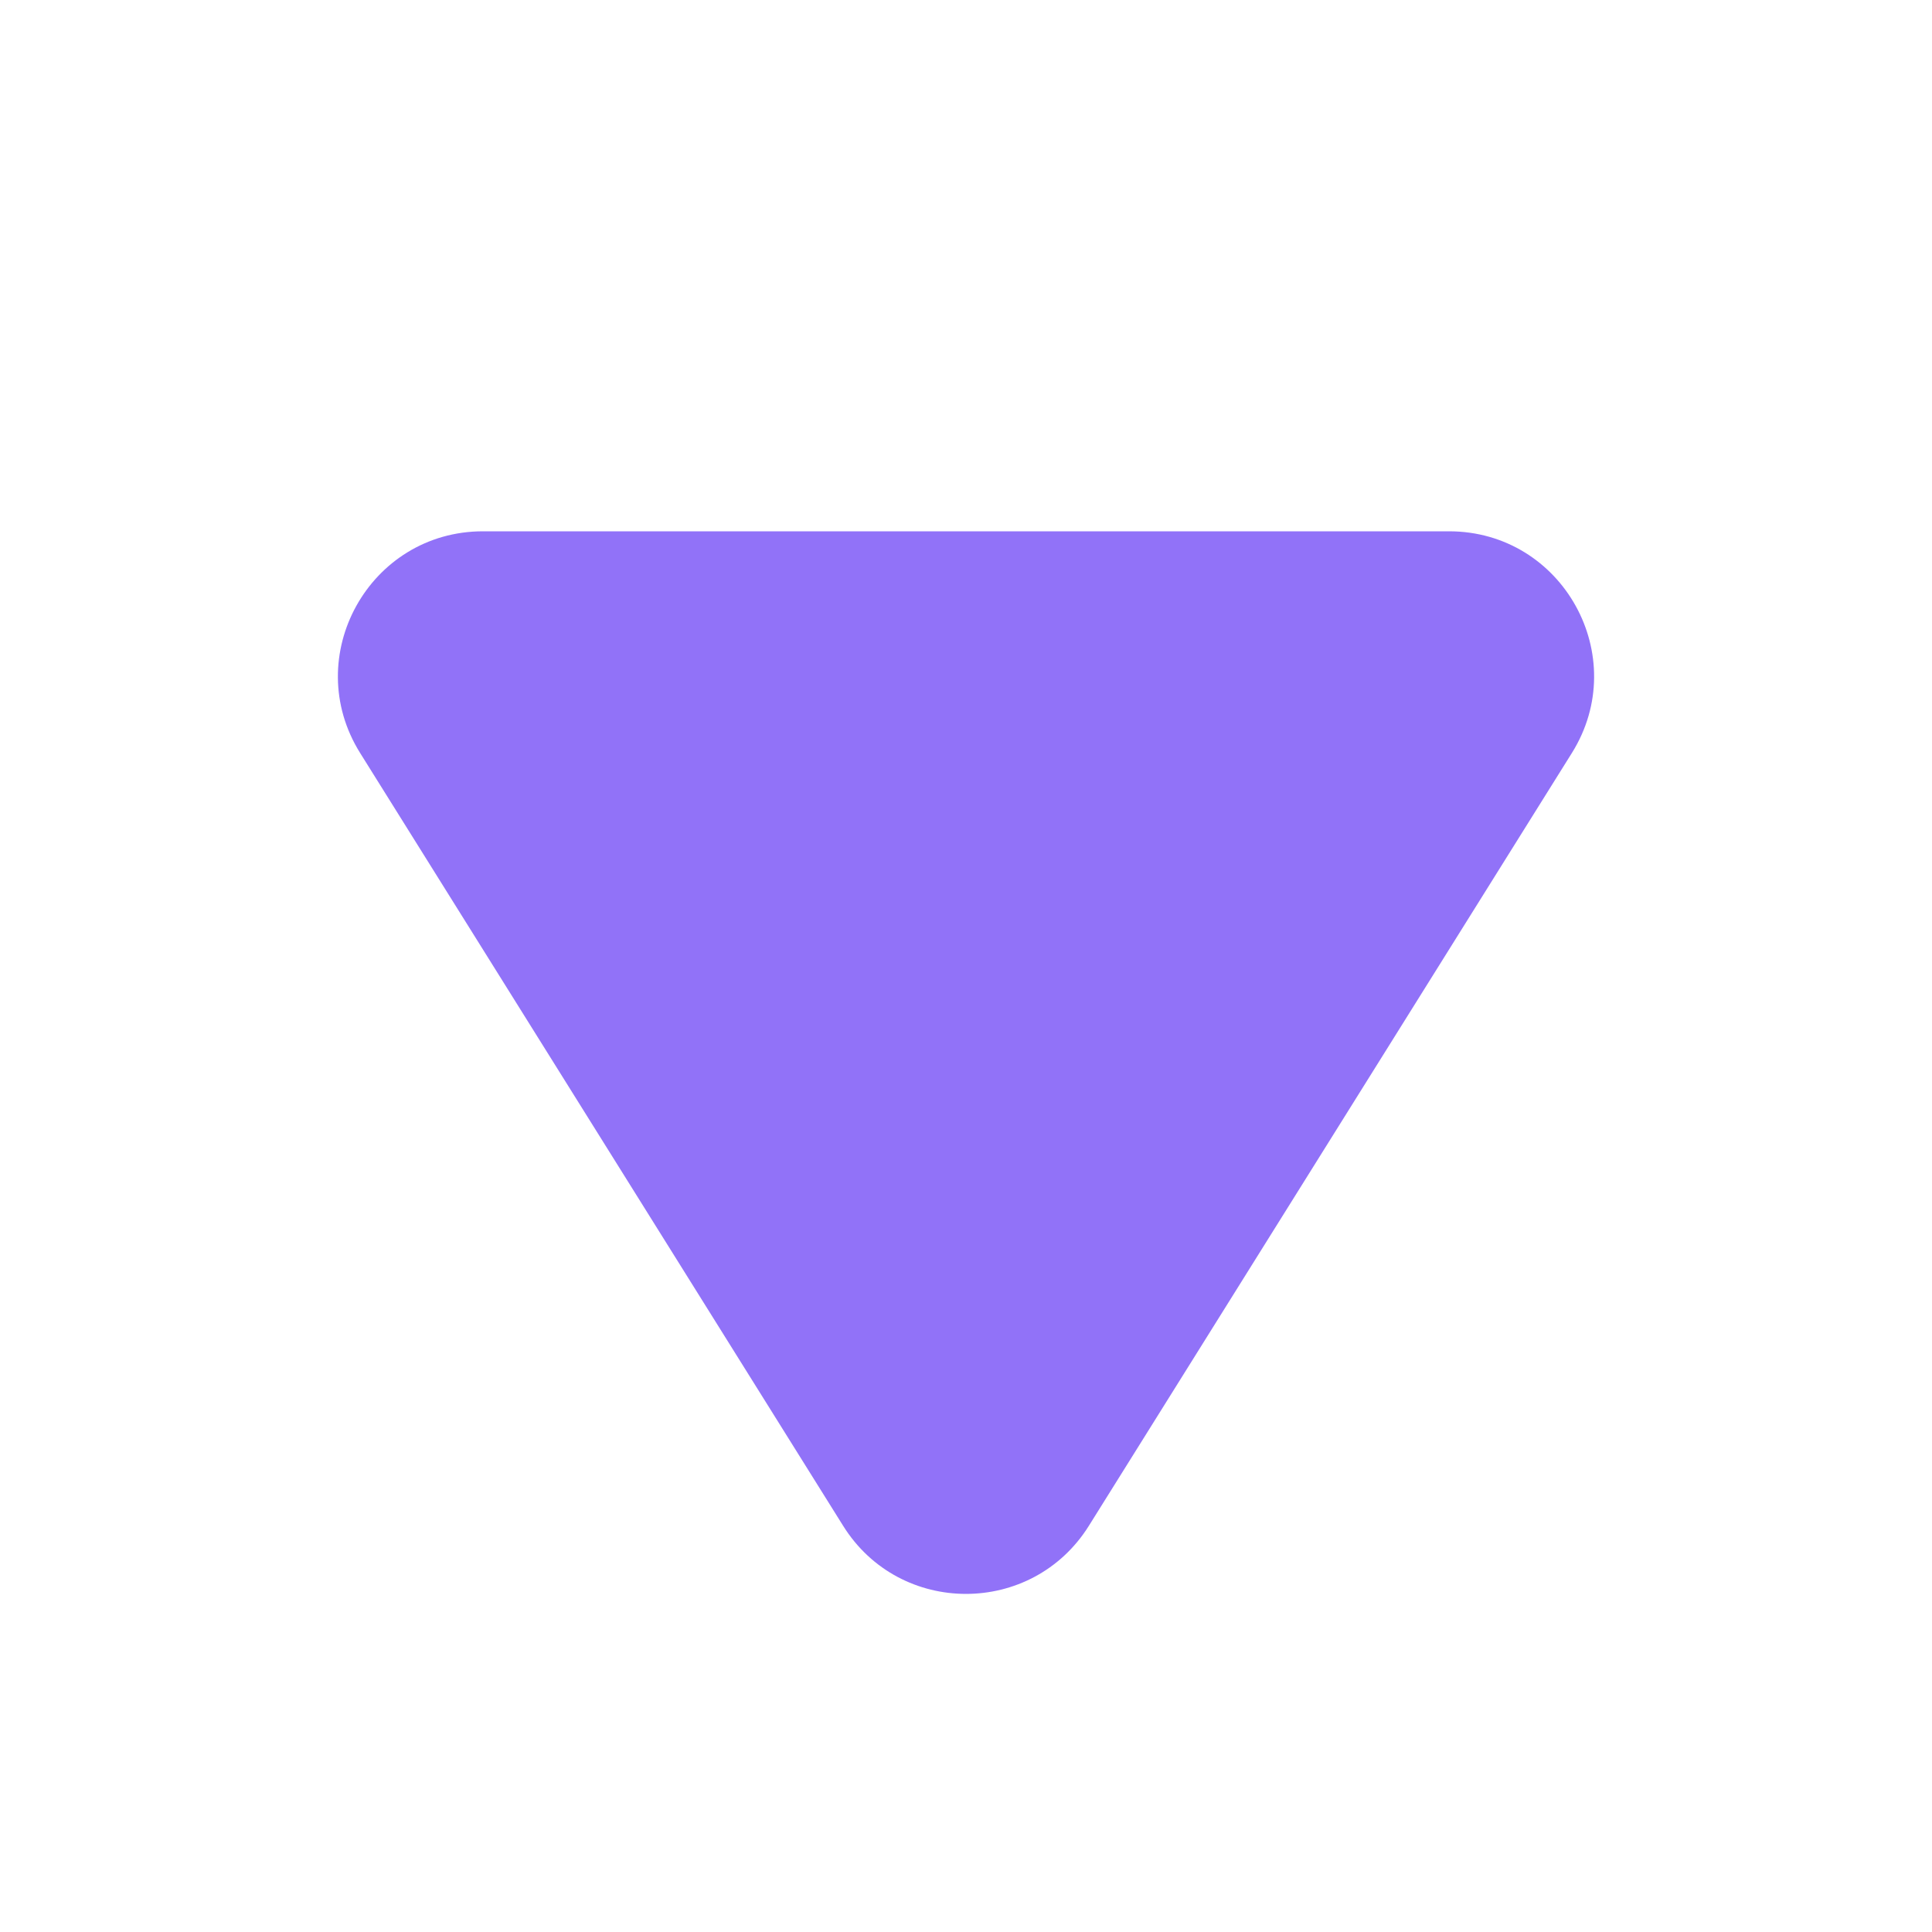
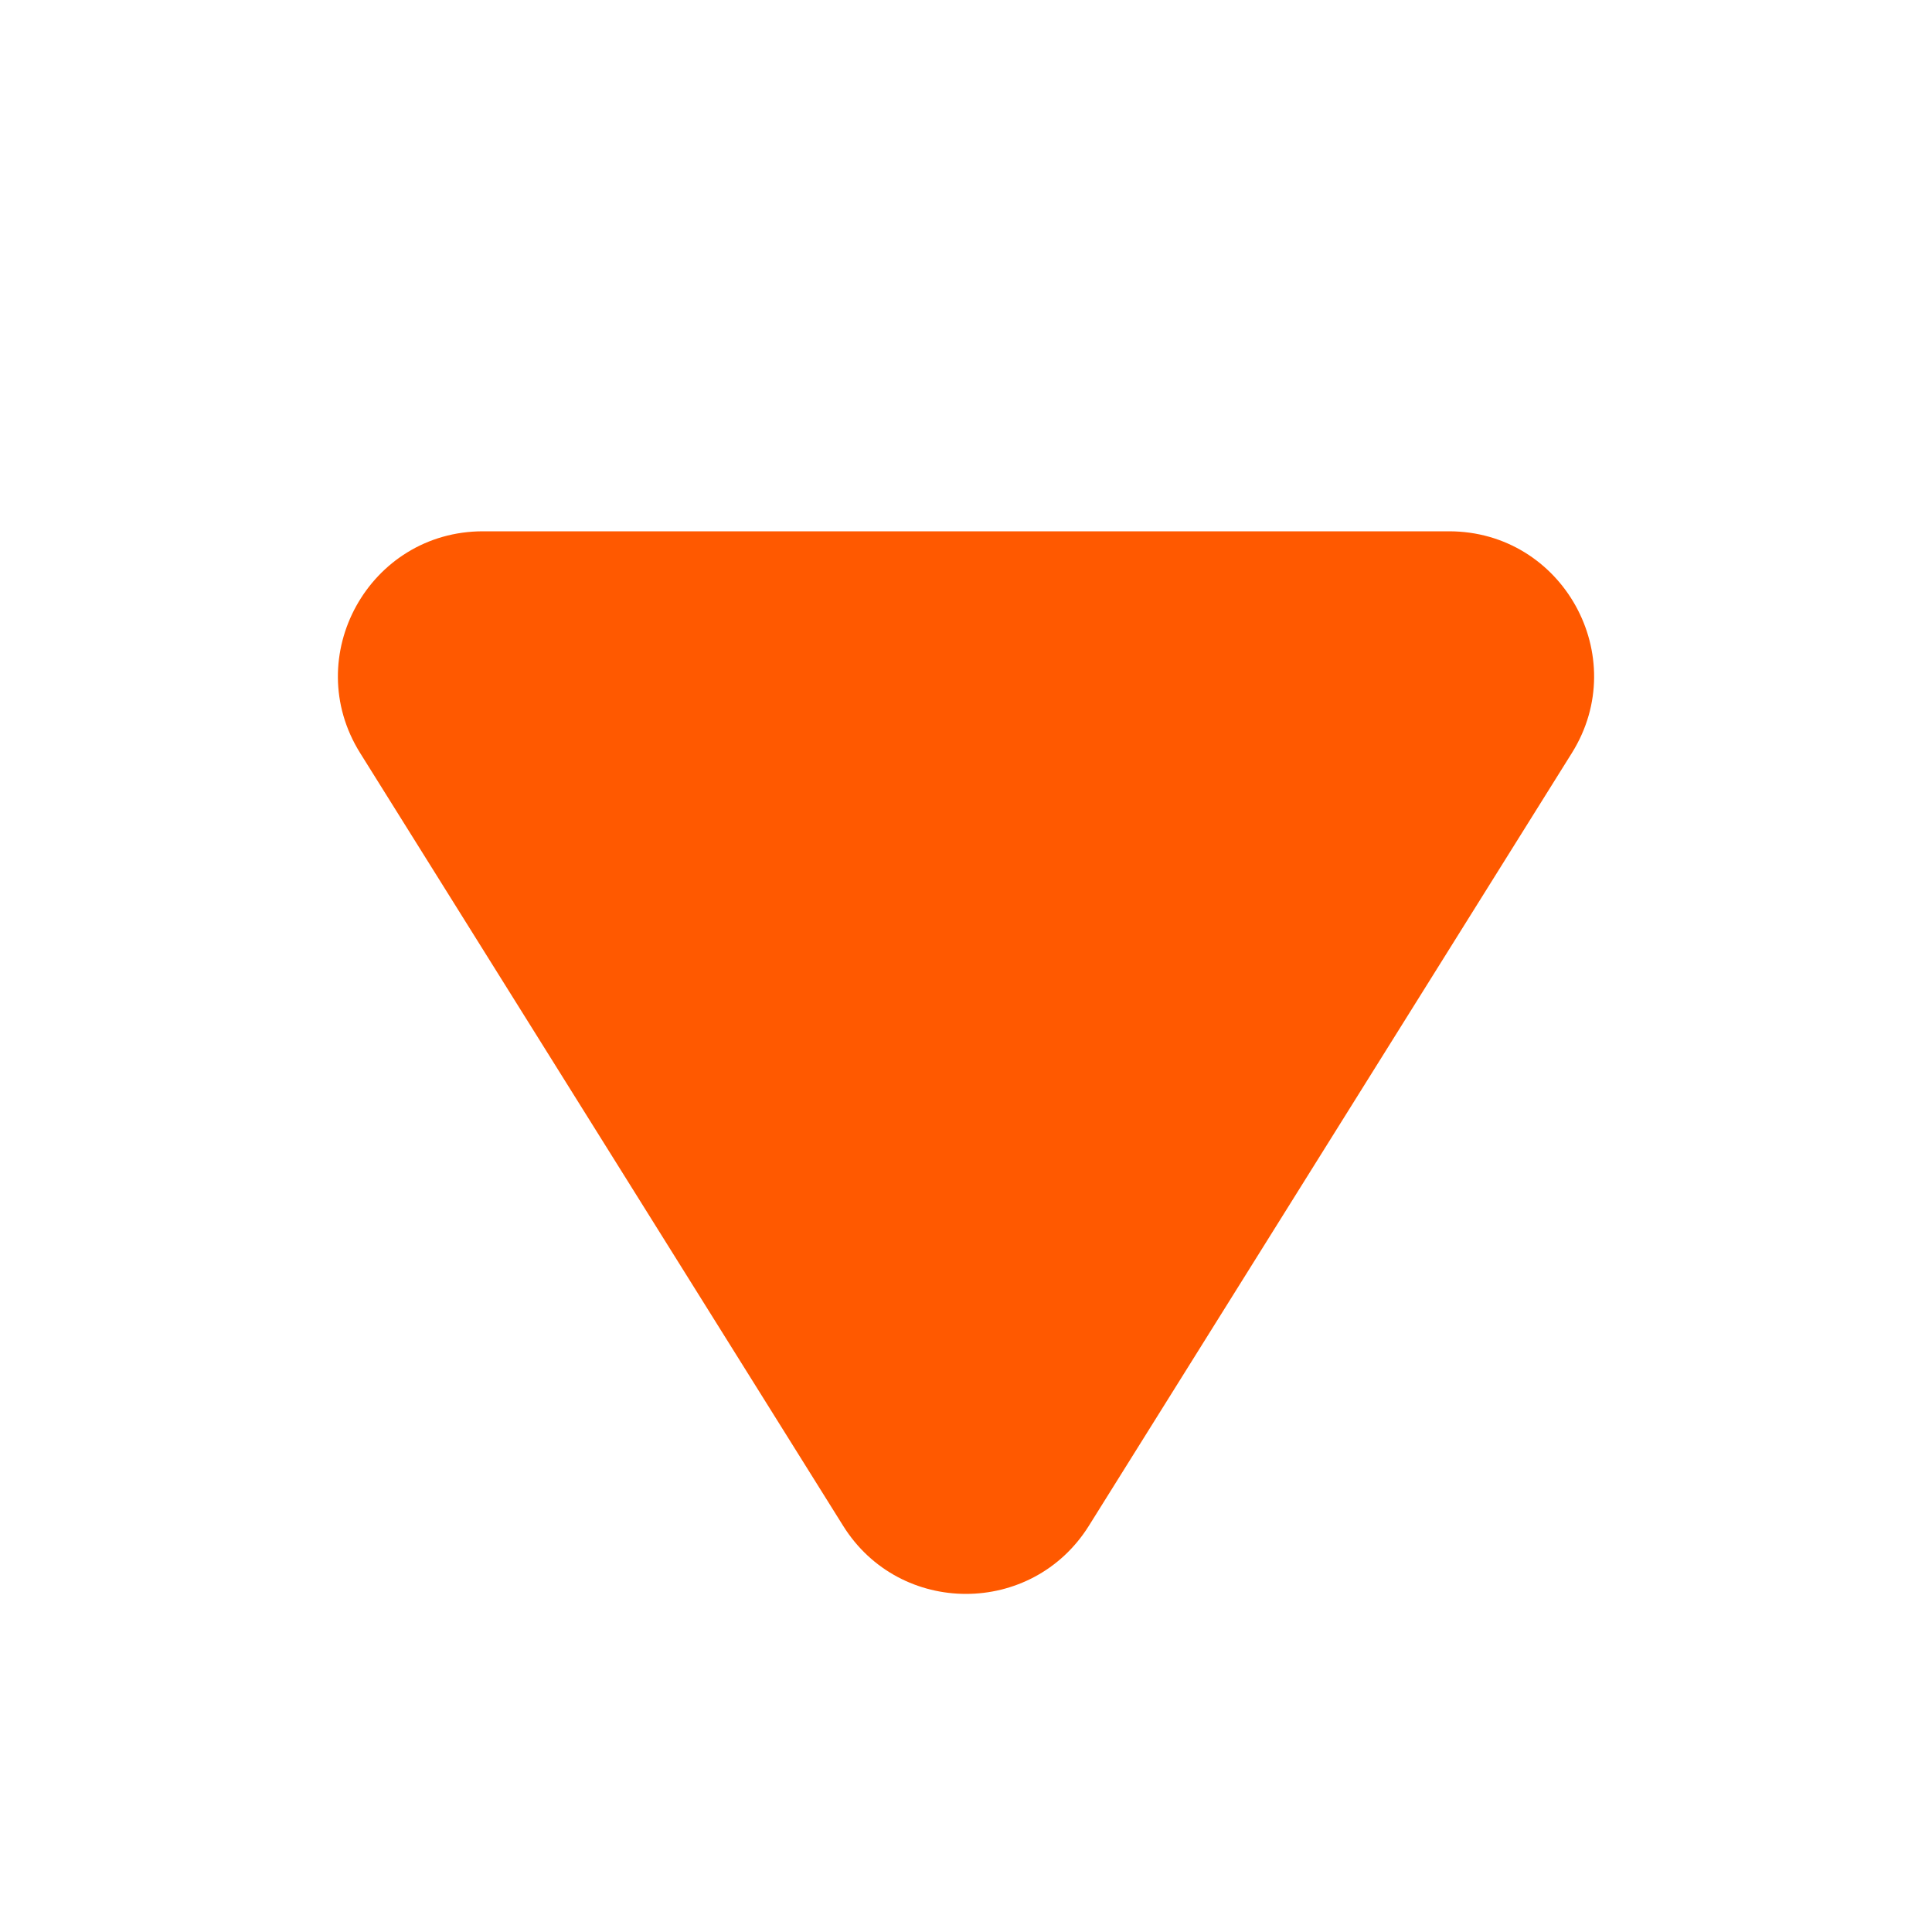
<svg xmlns="http://www.w3.org/2000/svg" width="800px" height="800px" viewBox="0 0 20 20" fill="#9172f8">
-   <path d="M8.728 15.795L3.728 7.795C3.104 6.796 3.822 5.5 5 5.5L15 5.5C16.178 5.5 16.896 6.796 16.272 7.795L11.272 15.795C10.684 16.735 9.315 16.735 8.728 15.795Z" fill="#9172f8" />
+   <path d="M8.728 15.795L3.728 7.795C3.104 6.796 3.822 5.5 5 5.5L15 5.5C16.178 5.5 16.896 6.796 16.272 7.795L11.272 15.795C10.684 16.735 9.315 16.735 8.728 15.795Z" fill="#ff5900" />
</svg>
